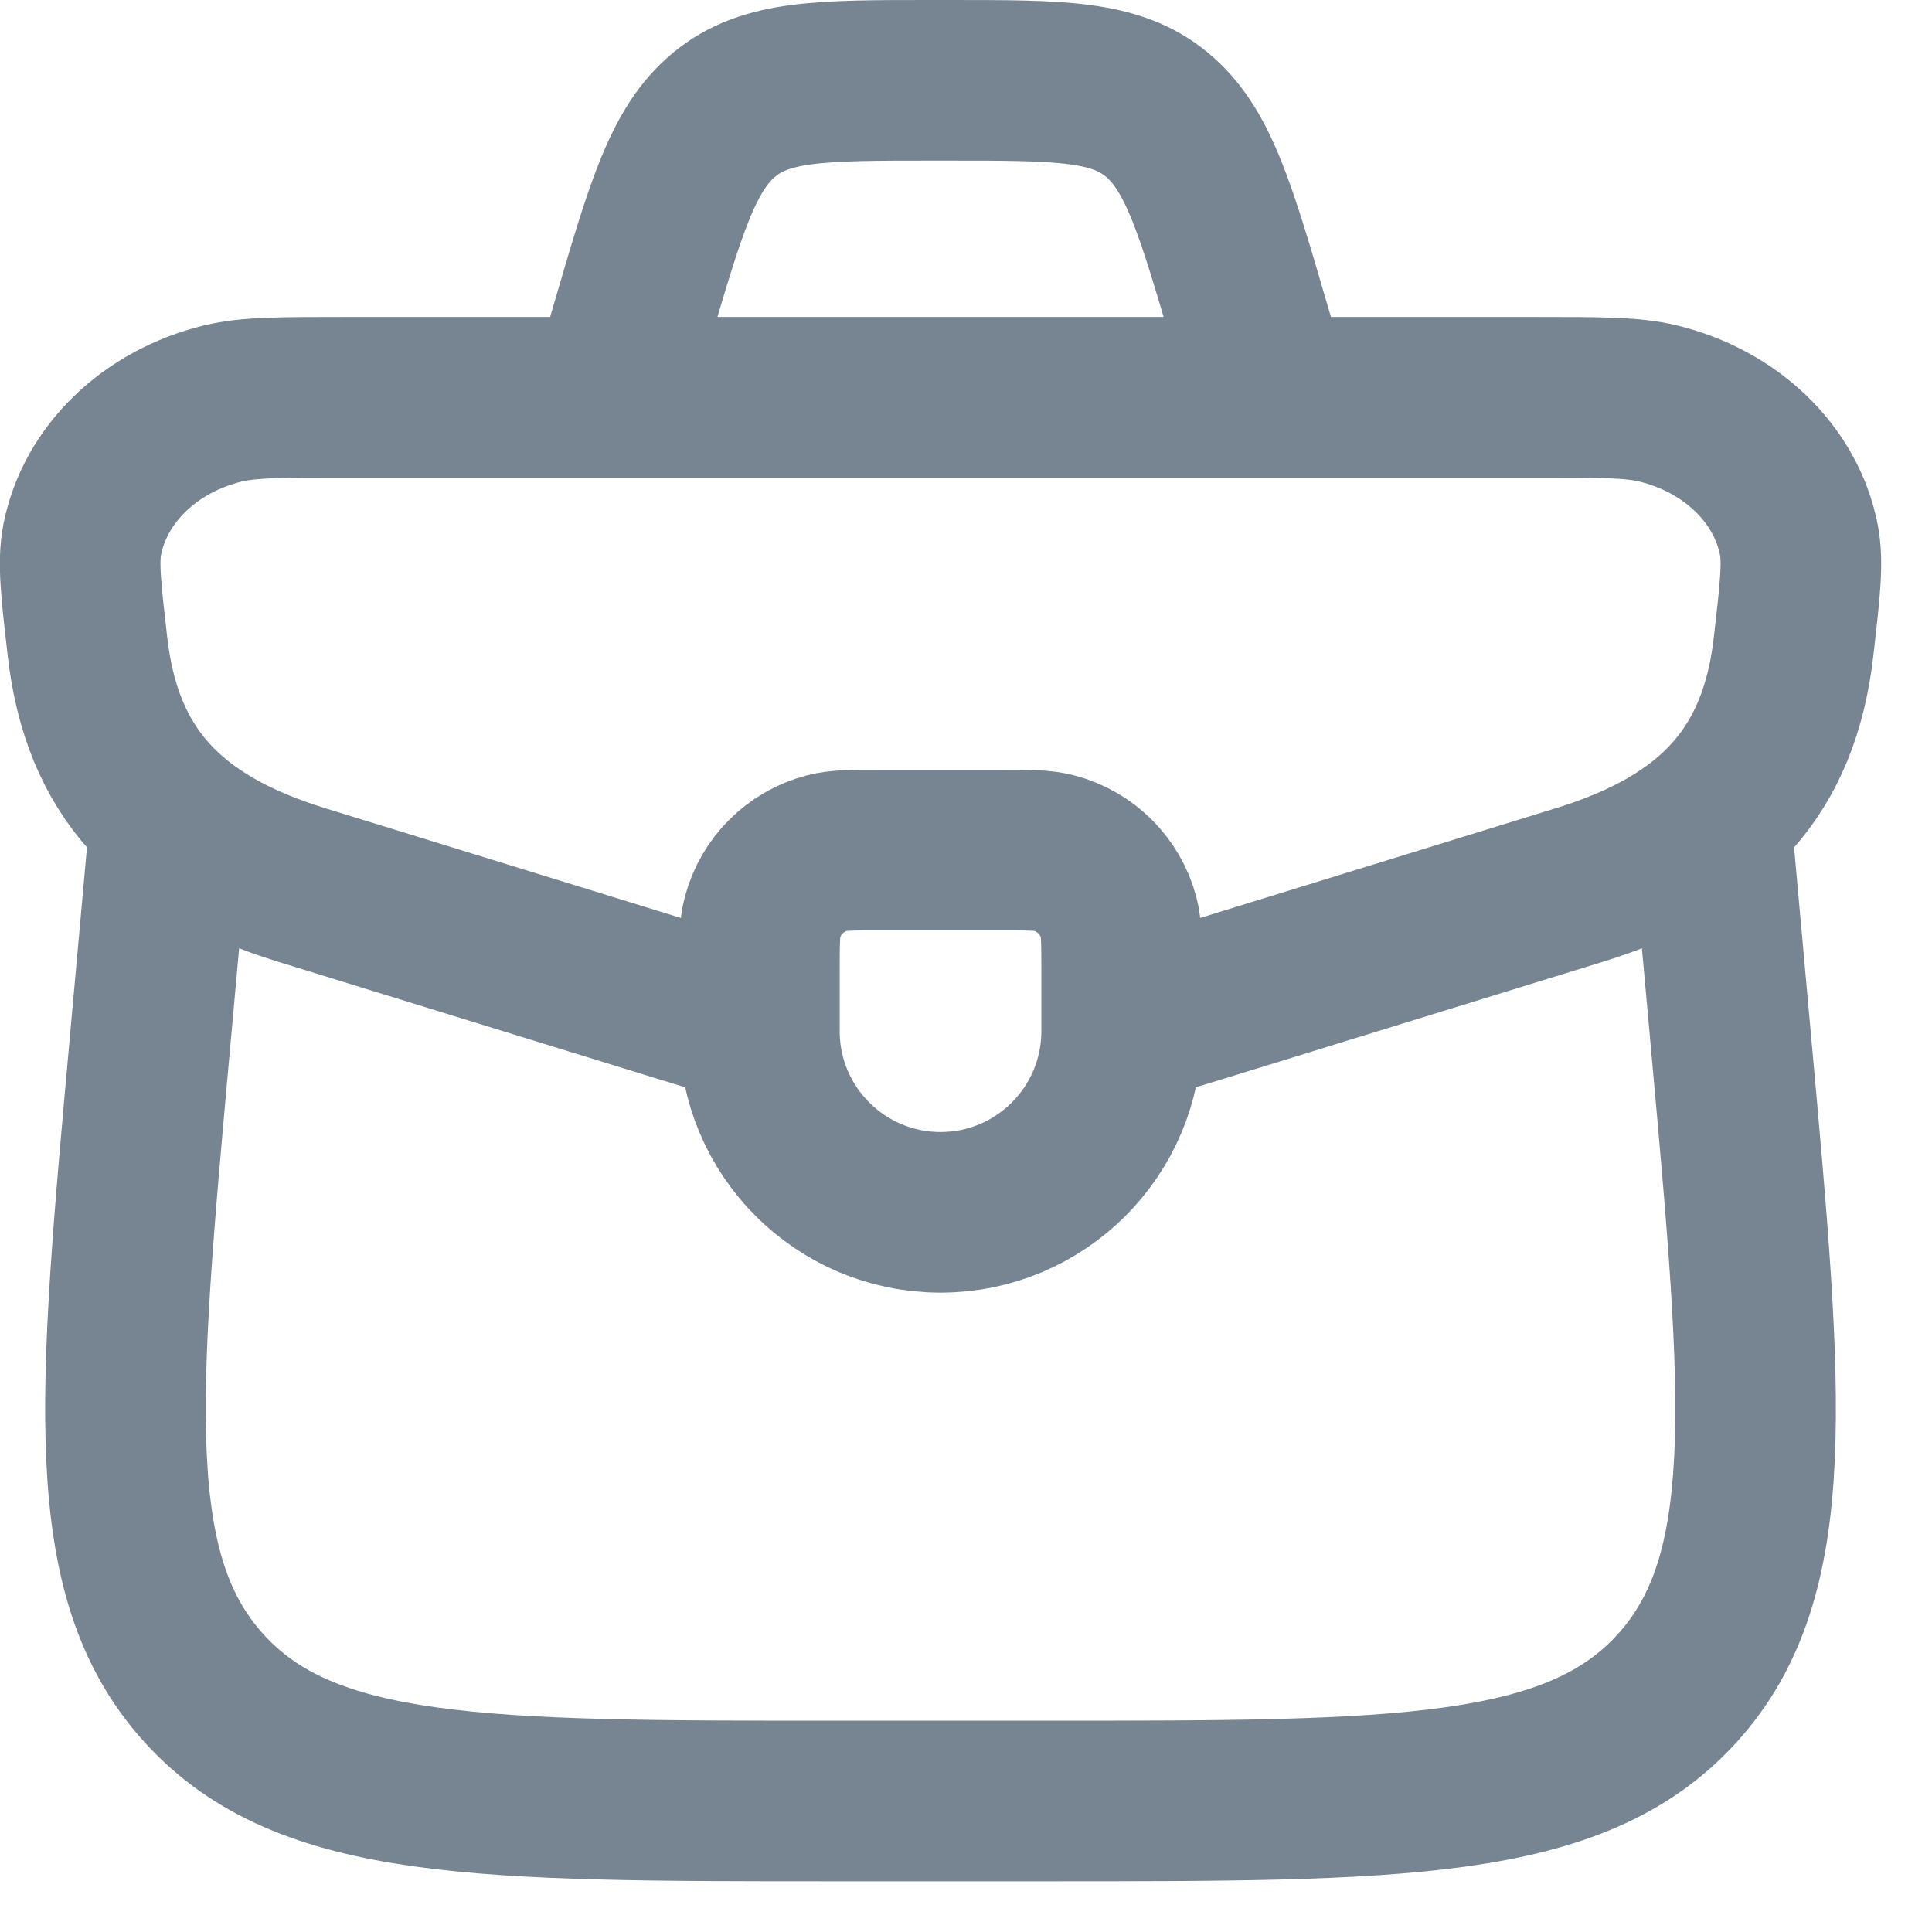
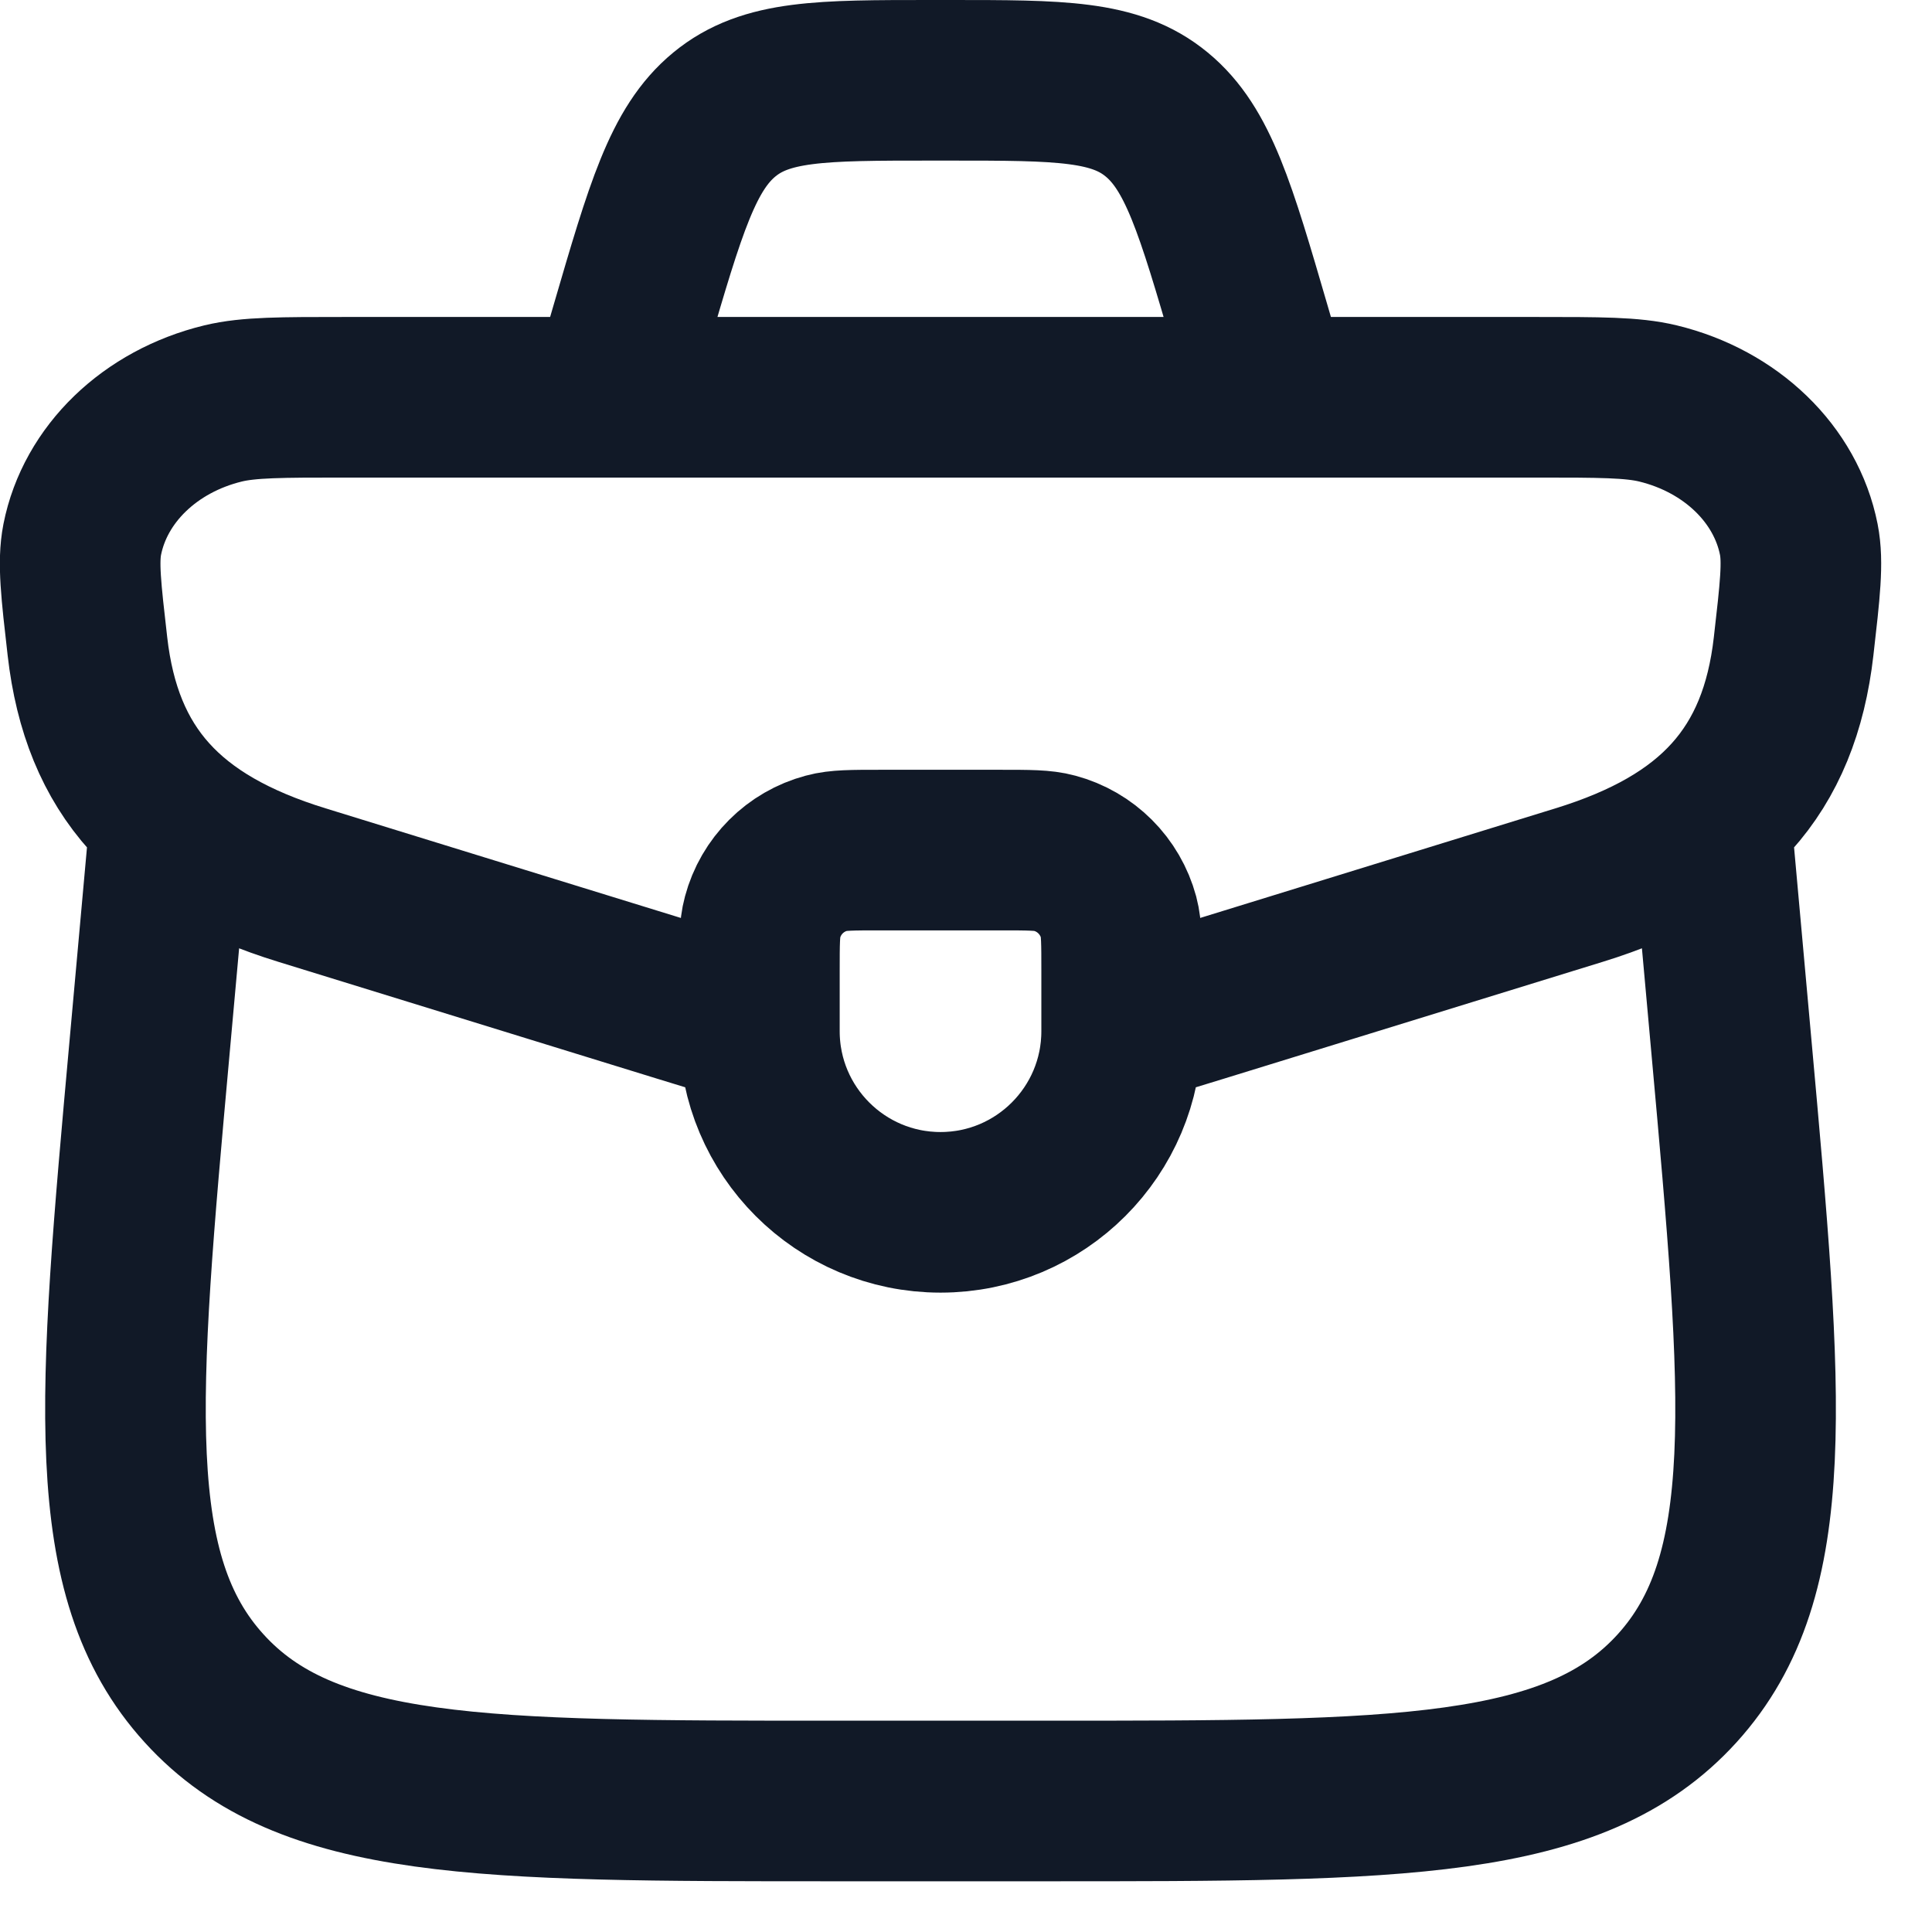
<svg xmlns="http://www.w3.org/2000/svg" width="16" height="16" viewBox="0 0 16 16" fill="none">
-   <path d="M9.14 8.54C9.374 8.472 9.639 8.39 9.949 8.295L13.077 7.33C14.191 6.987 14.736 6.388 14.854 5.352C14.907 4.889 14.934 4.657 14.897 4.468C14.79 3.927 14.336 3.488 13.73 3.341C13.518 3.29 13.251 3.29 12.718 3.29H2.86C2.327 3.29 2.06 3.29 1.848 3.341C1.242 3.488 0.788 3.927 0.681 4.468C0.644 4.657 0.671 4.889 0.724 5.352C0.842 6.388 1.387 6.987 2.501 7.33L5.629 8.295C5.939 8.39 6.204 8.472 6.438 8.54M1.386 7.04L1.239 8.669C0.975 11.59 0.843 13.05 1.69 13.982C2.536 14.915 3.993 14.915 6.907 14.915H8.671C11.585 14.915 13.042 14.915 13.889 13.982C14.735 13.05 14.603 11.59 14.339 8.669L14.192 7.04M10.414 2.915L10.356 2.716C10.067 1.726 9.923 1.231 9.579 0.948C9.236 0.665 8.779 0.665 7.866 0.665H7.712C6.799 0.665 6.343 0.665 5.999 0.948C5.655 1.231 5.511 1.726 5.222 2.716L5.164 2.915M7.789 10.04C6.961 10.04 6.289 9.368 6.289 8.54V8.04C6.289 7.808 6.289 7.691 6.315 7.596C6.384 7.337 6.586 7.135 6.845 7.066C6.94 7.04 7.057 7.04 7.289 7.04H8.289C8.522 7.04 8.638 7.04 8.733 7.066C8.992 7.135 9.194 7.337 9.264 7.596C9.289 7.691 9.289 7.808 9.289 8.04V8.54C9.289 9.368 8.617 10.04 7.789 10.04Z" stroke="#778593" stroke-width="1.33" />
+   <path d="M9.14 8.54C9.374 8.472 9.639 8.39 9.949 8.295L13.077 7.33C14.191 6.987 14.736 6.388 14.854 5.352C14.907 4.889 14.934 4.657 14.897 4.468C14.79 3.927 14.336 3.488 13.73 3.341C13.518 3.29 13.251 3.29 12.718 3.29H2.86C2.327 3.29 2.06 3.29 1.848 3.341C1.242 3.488 0.788 3.927 0.681 4.468C0.644 4.657 0.671 4.889 0.724 5.352C0.842 6.388 1.387 6.987 2.501 7.33L5.629 8.295C5.939 8.39 6.204 8.472 6.438 8.54M1.386 7.04L1.239 8.669C0.975 11.59 0.843 13.05 1.69 13.982C2.536 14.915 3.993 14.915 6.907 14.915H8.671C11.585 14.915 13.042 14.915 13.889 13.982C14.735 13.05 14.603 11.59 14.339 8.669L14.192 7.04M10.414 2.915L10.356 2.716C10.067 1.726 9.923 1.231 9.579 0.948C9.236 0.665 8.779 0.665 7.866 0.665H7.712C6.799 0.665 6.343 0.665 5.999 0.948C5.655 1.231 5.511 1.726 5.222 2.716L5.164 2.915M7.789 10.04C6.961 10.04 6.289 9.368 6.289 8.54V8.04C6.289 7.808 6.289 7.691 6.315 7.596C6.384 7.337 6.586 7.135 6.845 7.066C6.94 7.04 7.057 7.04 7.289 7.04H8.289C8.522 7.04 8.638 7.04 8.733 7.066C8.992 7.135 9.194 7.337 9.264 7.596C9.289 7.691 9.289 7.808 9.289 8.04V8.54C9.289 9.368 8.617 10.04 7.789 10.04Z" stroke="#111927" stroke-width="1.33" />
</svg>
